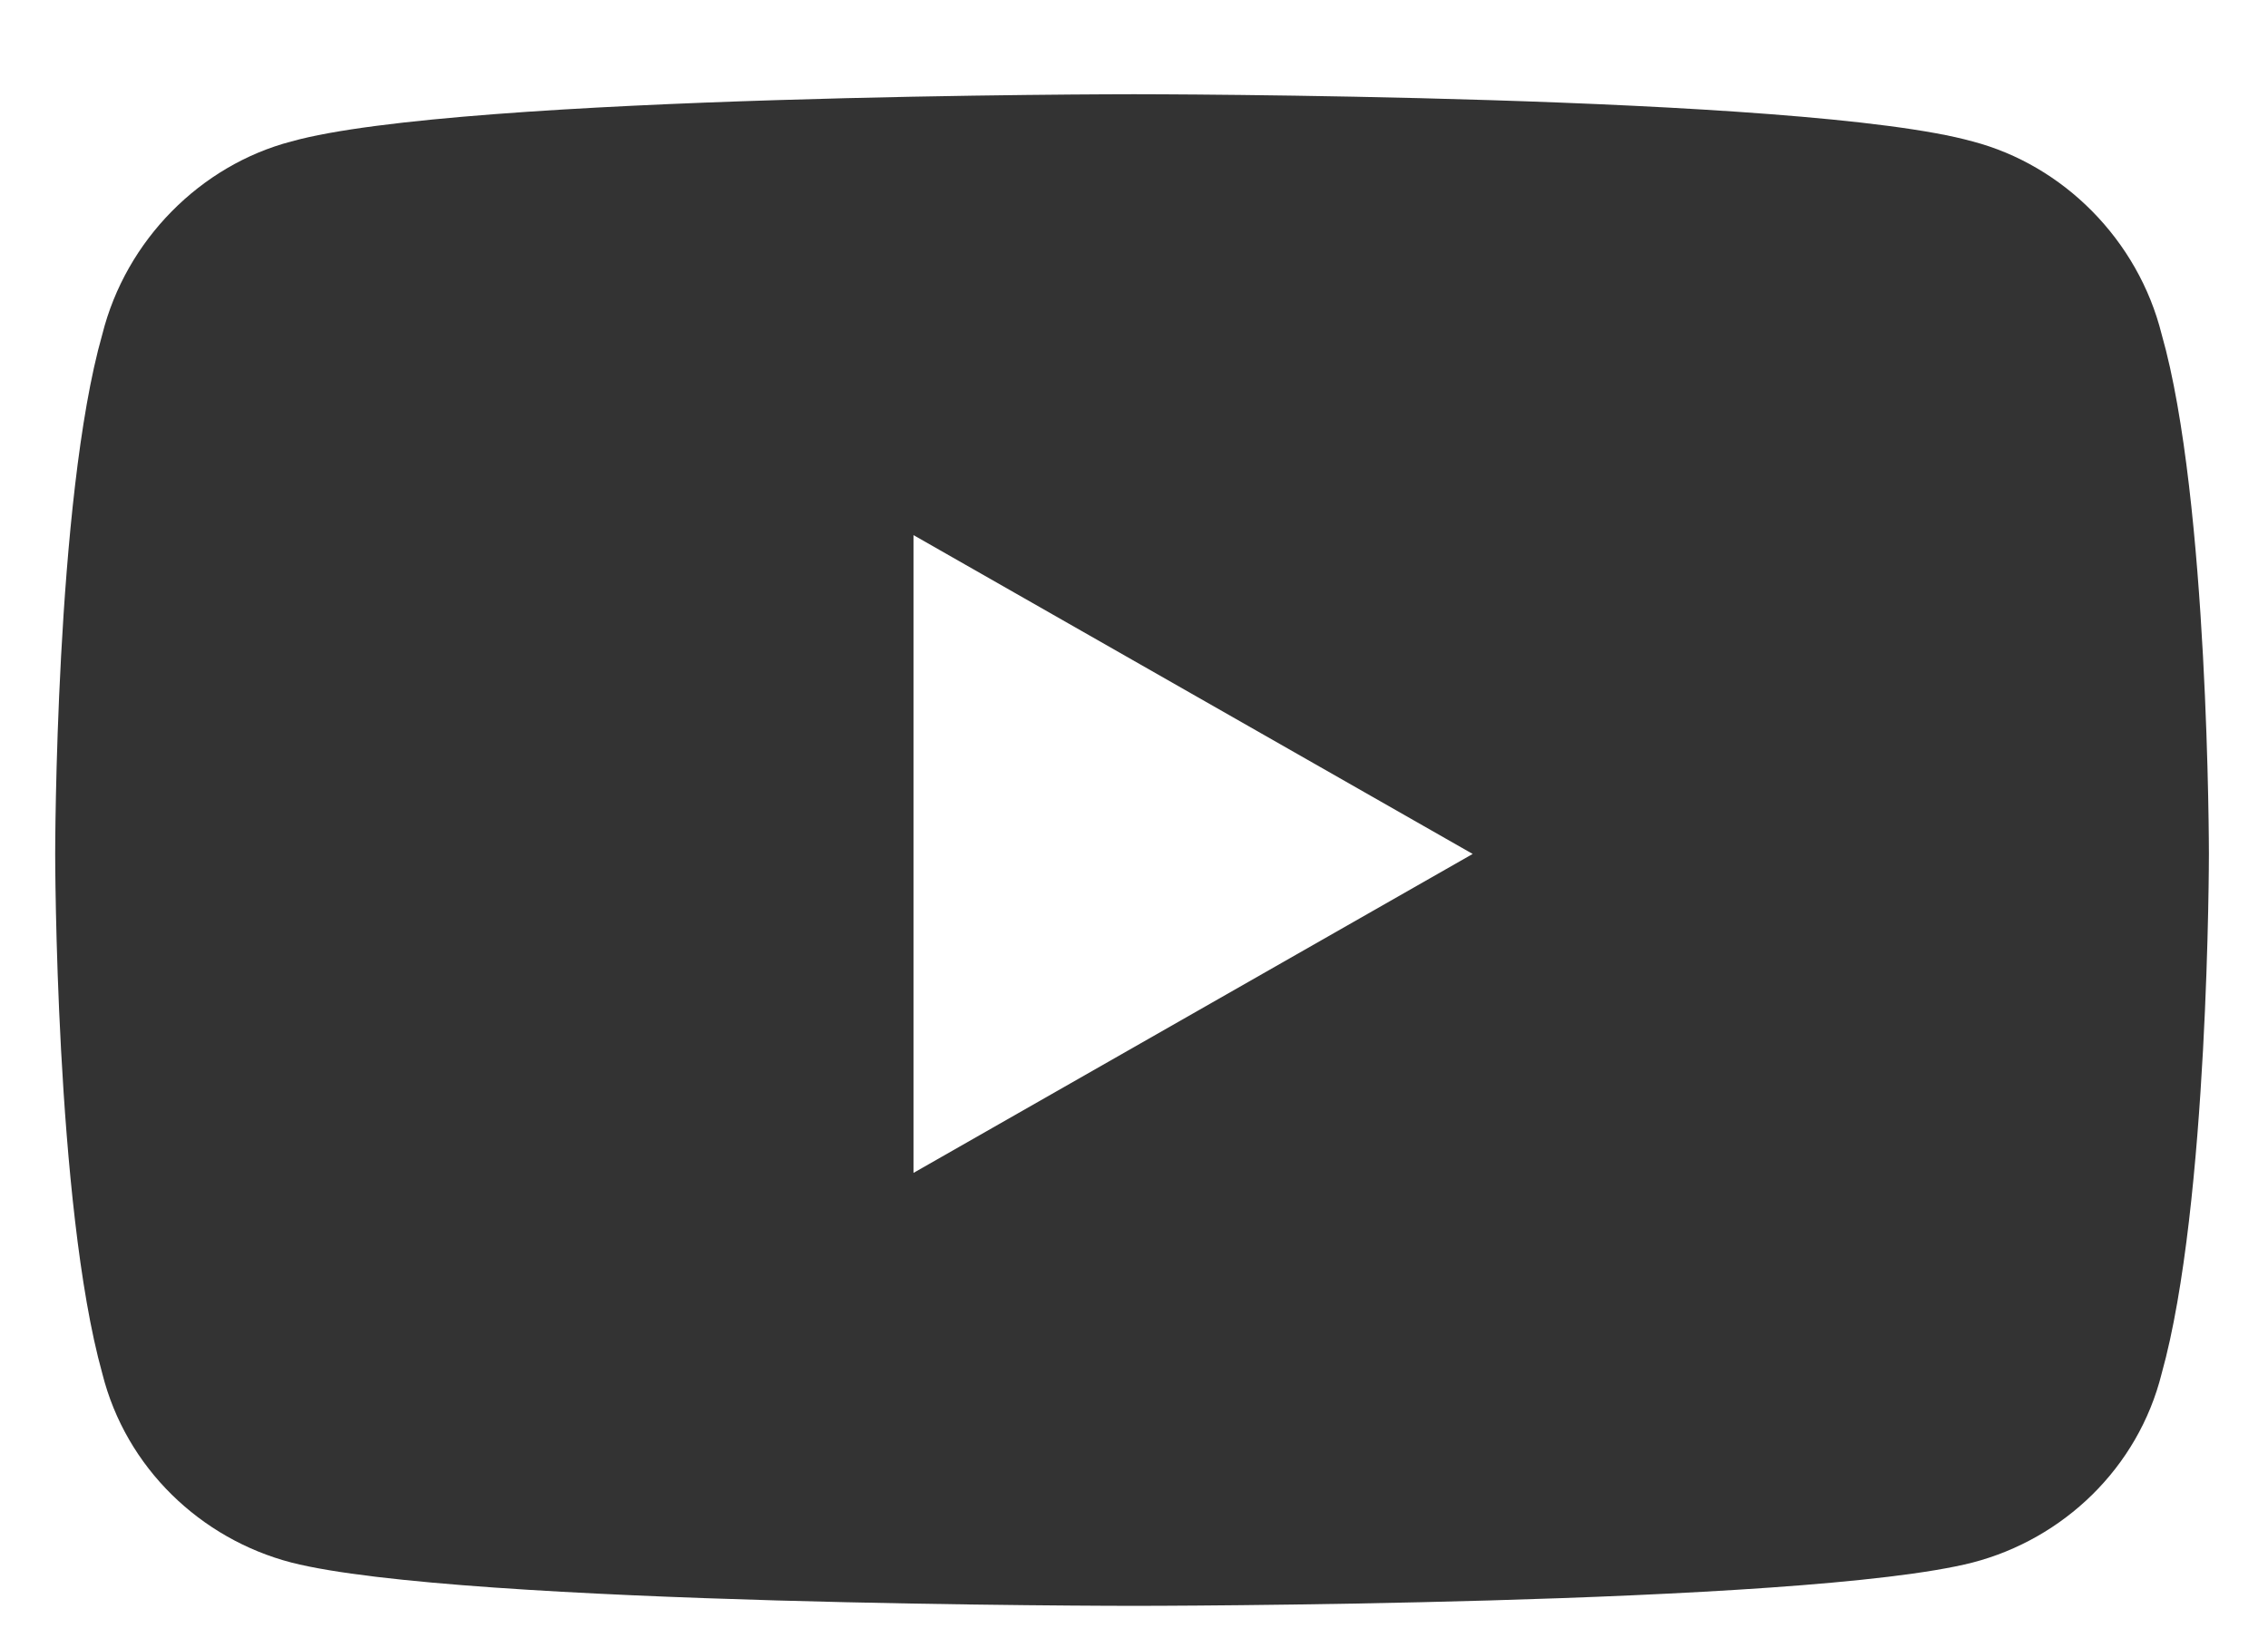
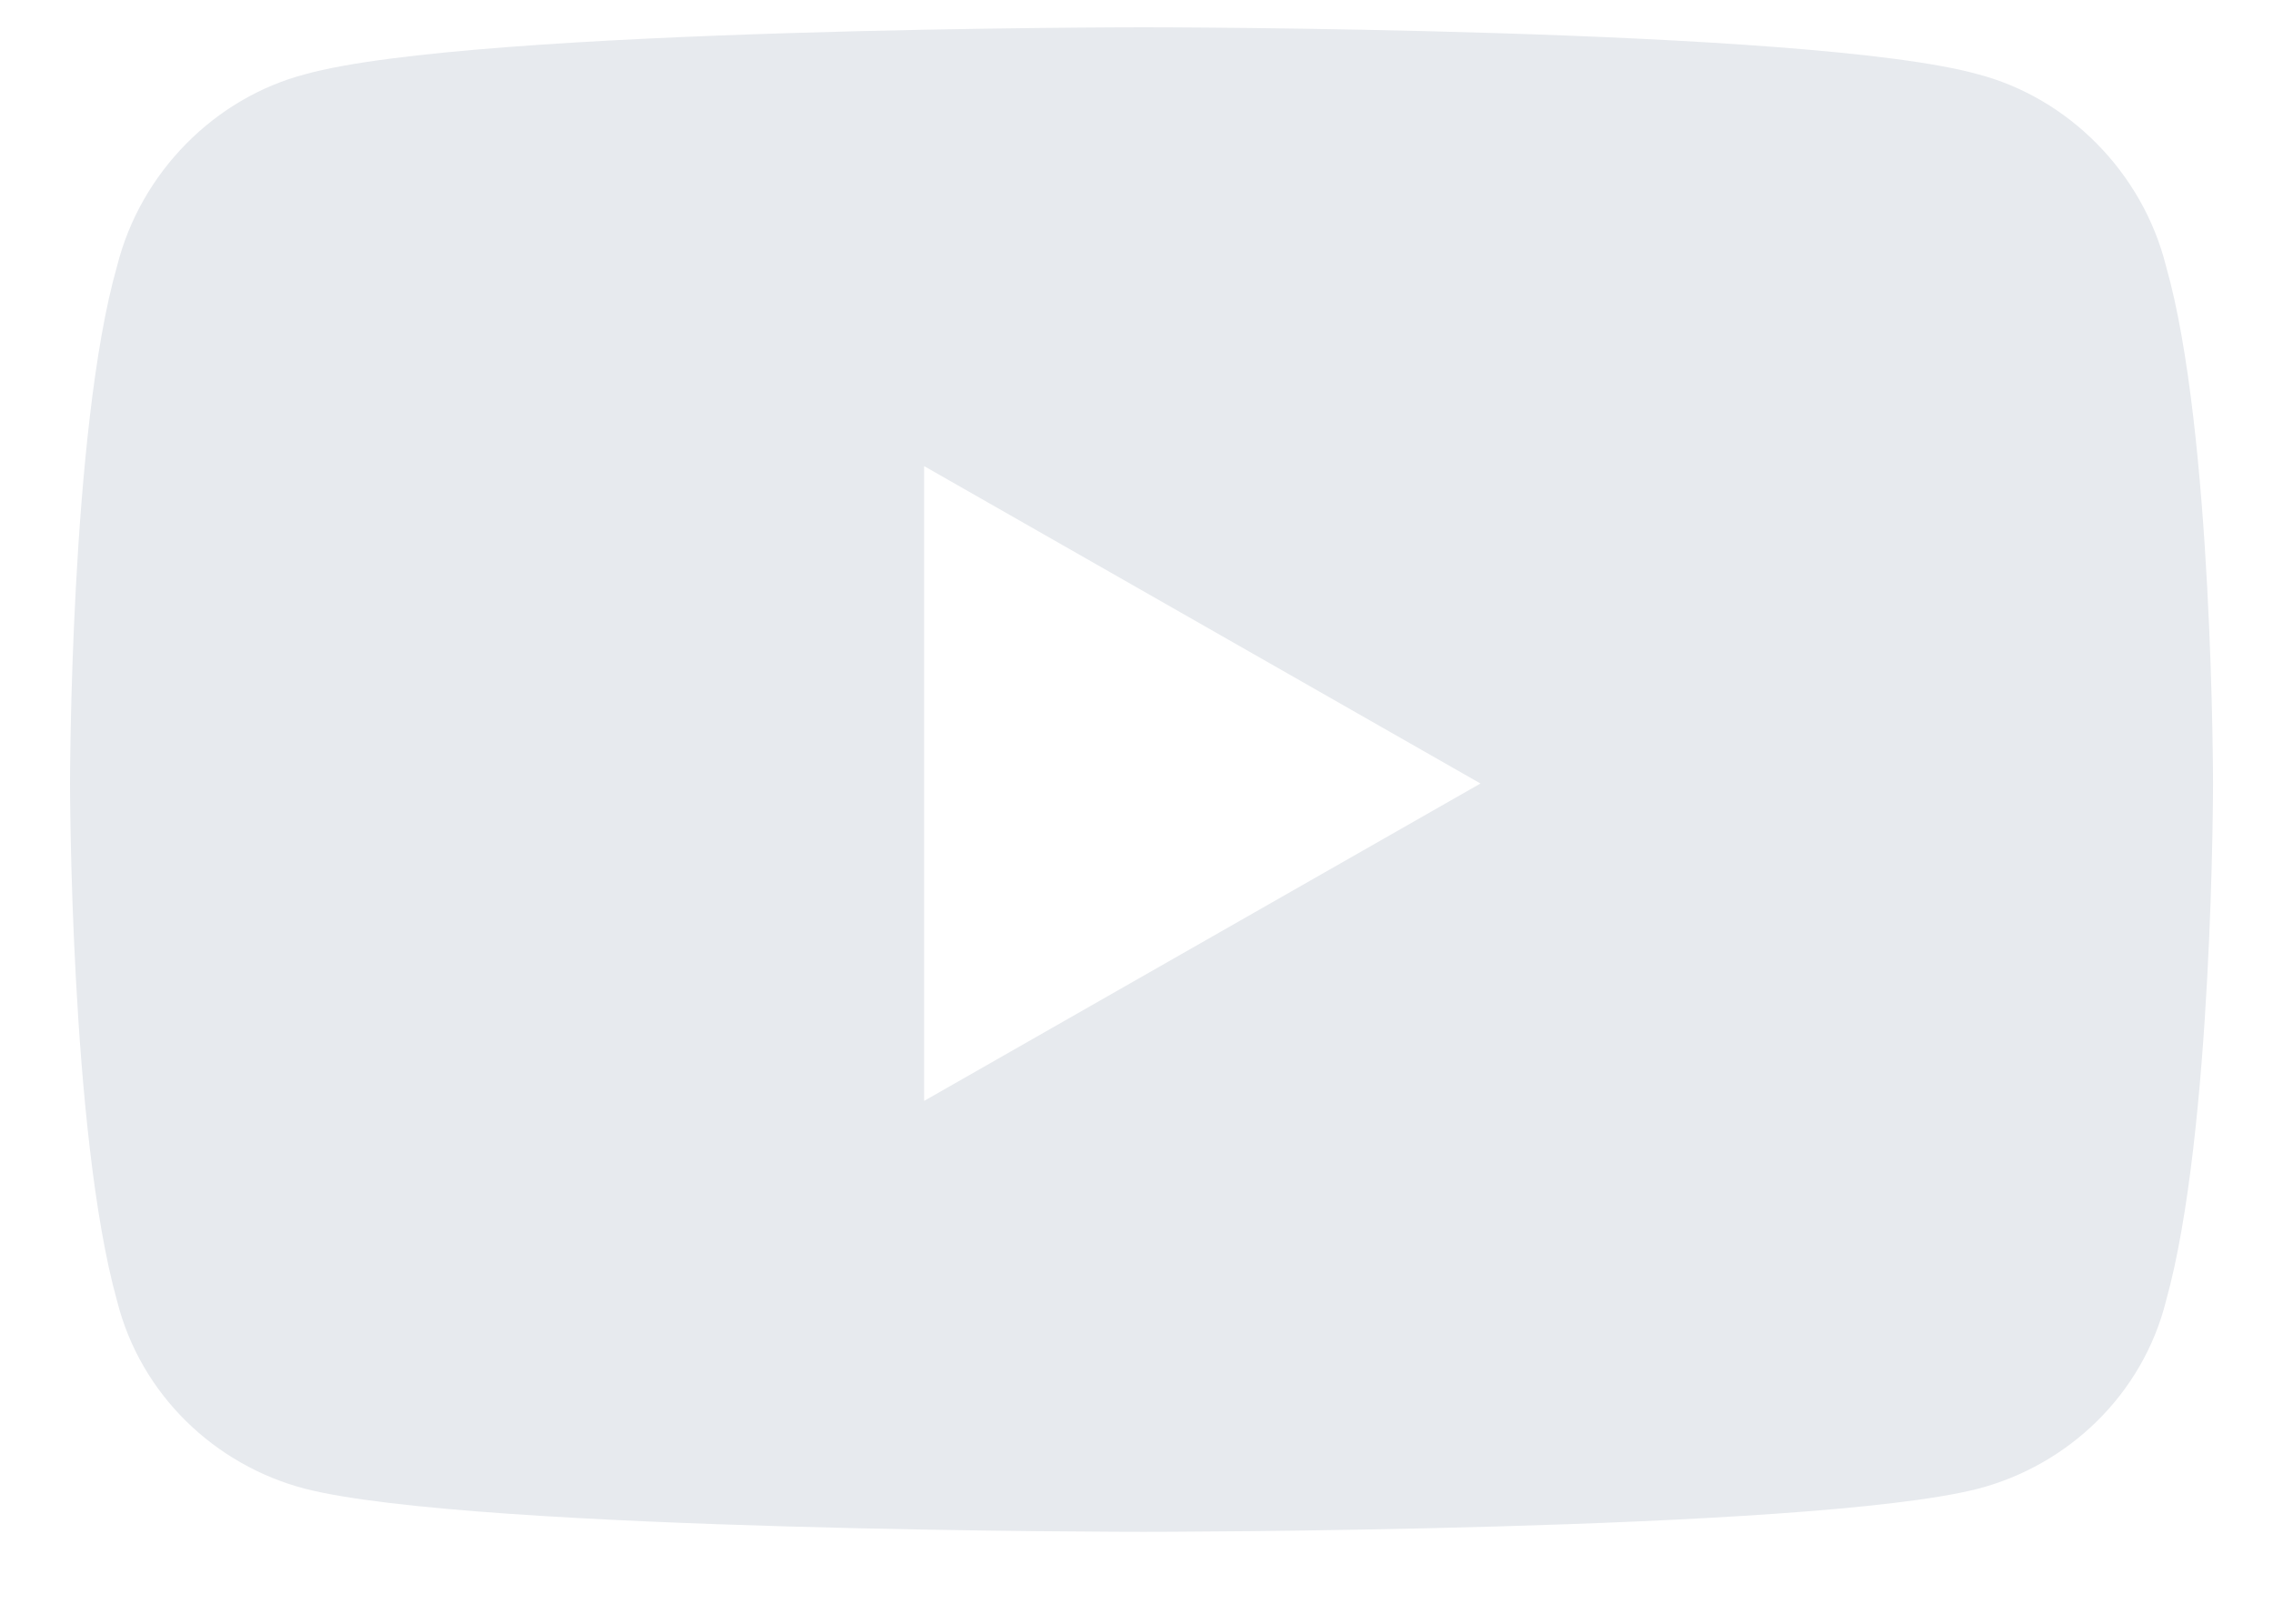
- <svg xmlns="http://www.w3.org/2000/svg" width="18" height="13" viewBox="0 0 18 13" fill="none">
-   <path d="M17.156 2.654C17.531 3.967 17.531 6.779 17.531 6.779C17.531 6.779 17.531 9.561 17.156 10.904C16.969 11.654 16.375 12.217 15.656 12.404C14.312 12.748 9 12.748 9 12.748C9 12.748 3.656 12.748 2.312 12.404C1.594 12.217 1 11.654 0.812 10.904C0.438 9.561 0.438 6.779 0.438 6.779C0.438 6.779 0.438 3.967 0.812 2.654C1 1.904 1.594 1.311 2.312 1.123C3.656 0.748 9 0.748 9 0.748C9 0.748 14.312 0.748 15.656 1.123C16.375 1.311 16.969 1.904 17.156 2.654ZM7.25 9.311L11.688 6.779L7.25 4.248V9.311Z" fill="#333333" />
+ <svg xmlns="http://www.w3.org/2000/svg" width="21" height="15" viewBox="0 0 21 15" fill="none">
+   <path d="M20.012 2.46C20.446 3.98 20.446 7.238 20.446 7.238C20.446 7.238 20.446 10.459 20.012 12.016C19.795 12.884 19.107 13.536 18.274 13.753C16.718 14.151 10.565 14.151 10.565 14.151C10.565 14.151 4.375 14.151 2.819 13.753C1.986 13.536 1.299 12.884 1.081 12.016C0.647 10.459 0.647 7.238 0.647 7.238C0.647 7.238 0.647 3.98 1.081 2.46C1.299 1.591 1.986 0.904 2.819 0.686C4.375 0.252 10.565 0.252 10.565 0.252C10.565 0.252 16.718 0.252 18.274 0.686C19.107 0.904 19.795 1.591 20.012 2.46ZM8.538 10.17L13.678 7.238L8.538 4.306V10.17Z" fill="#E7EAEE" />
</svg>
